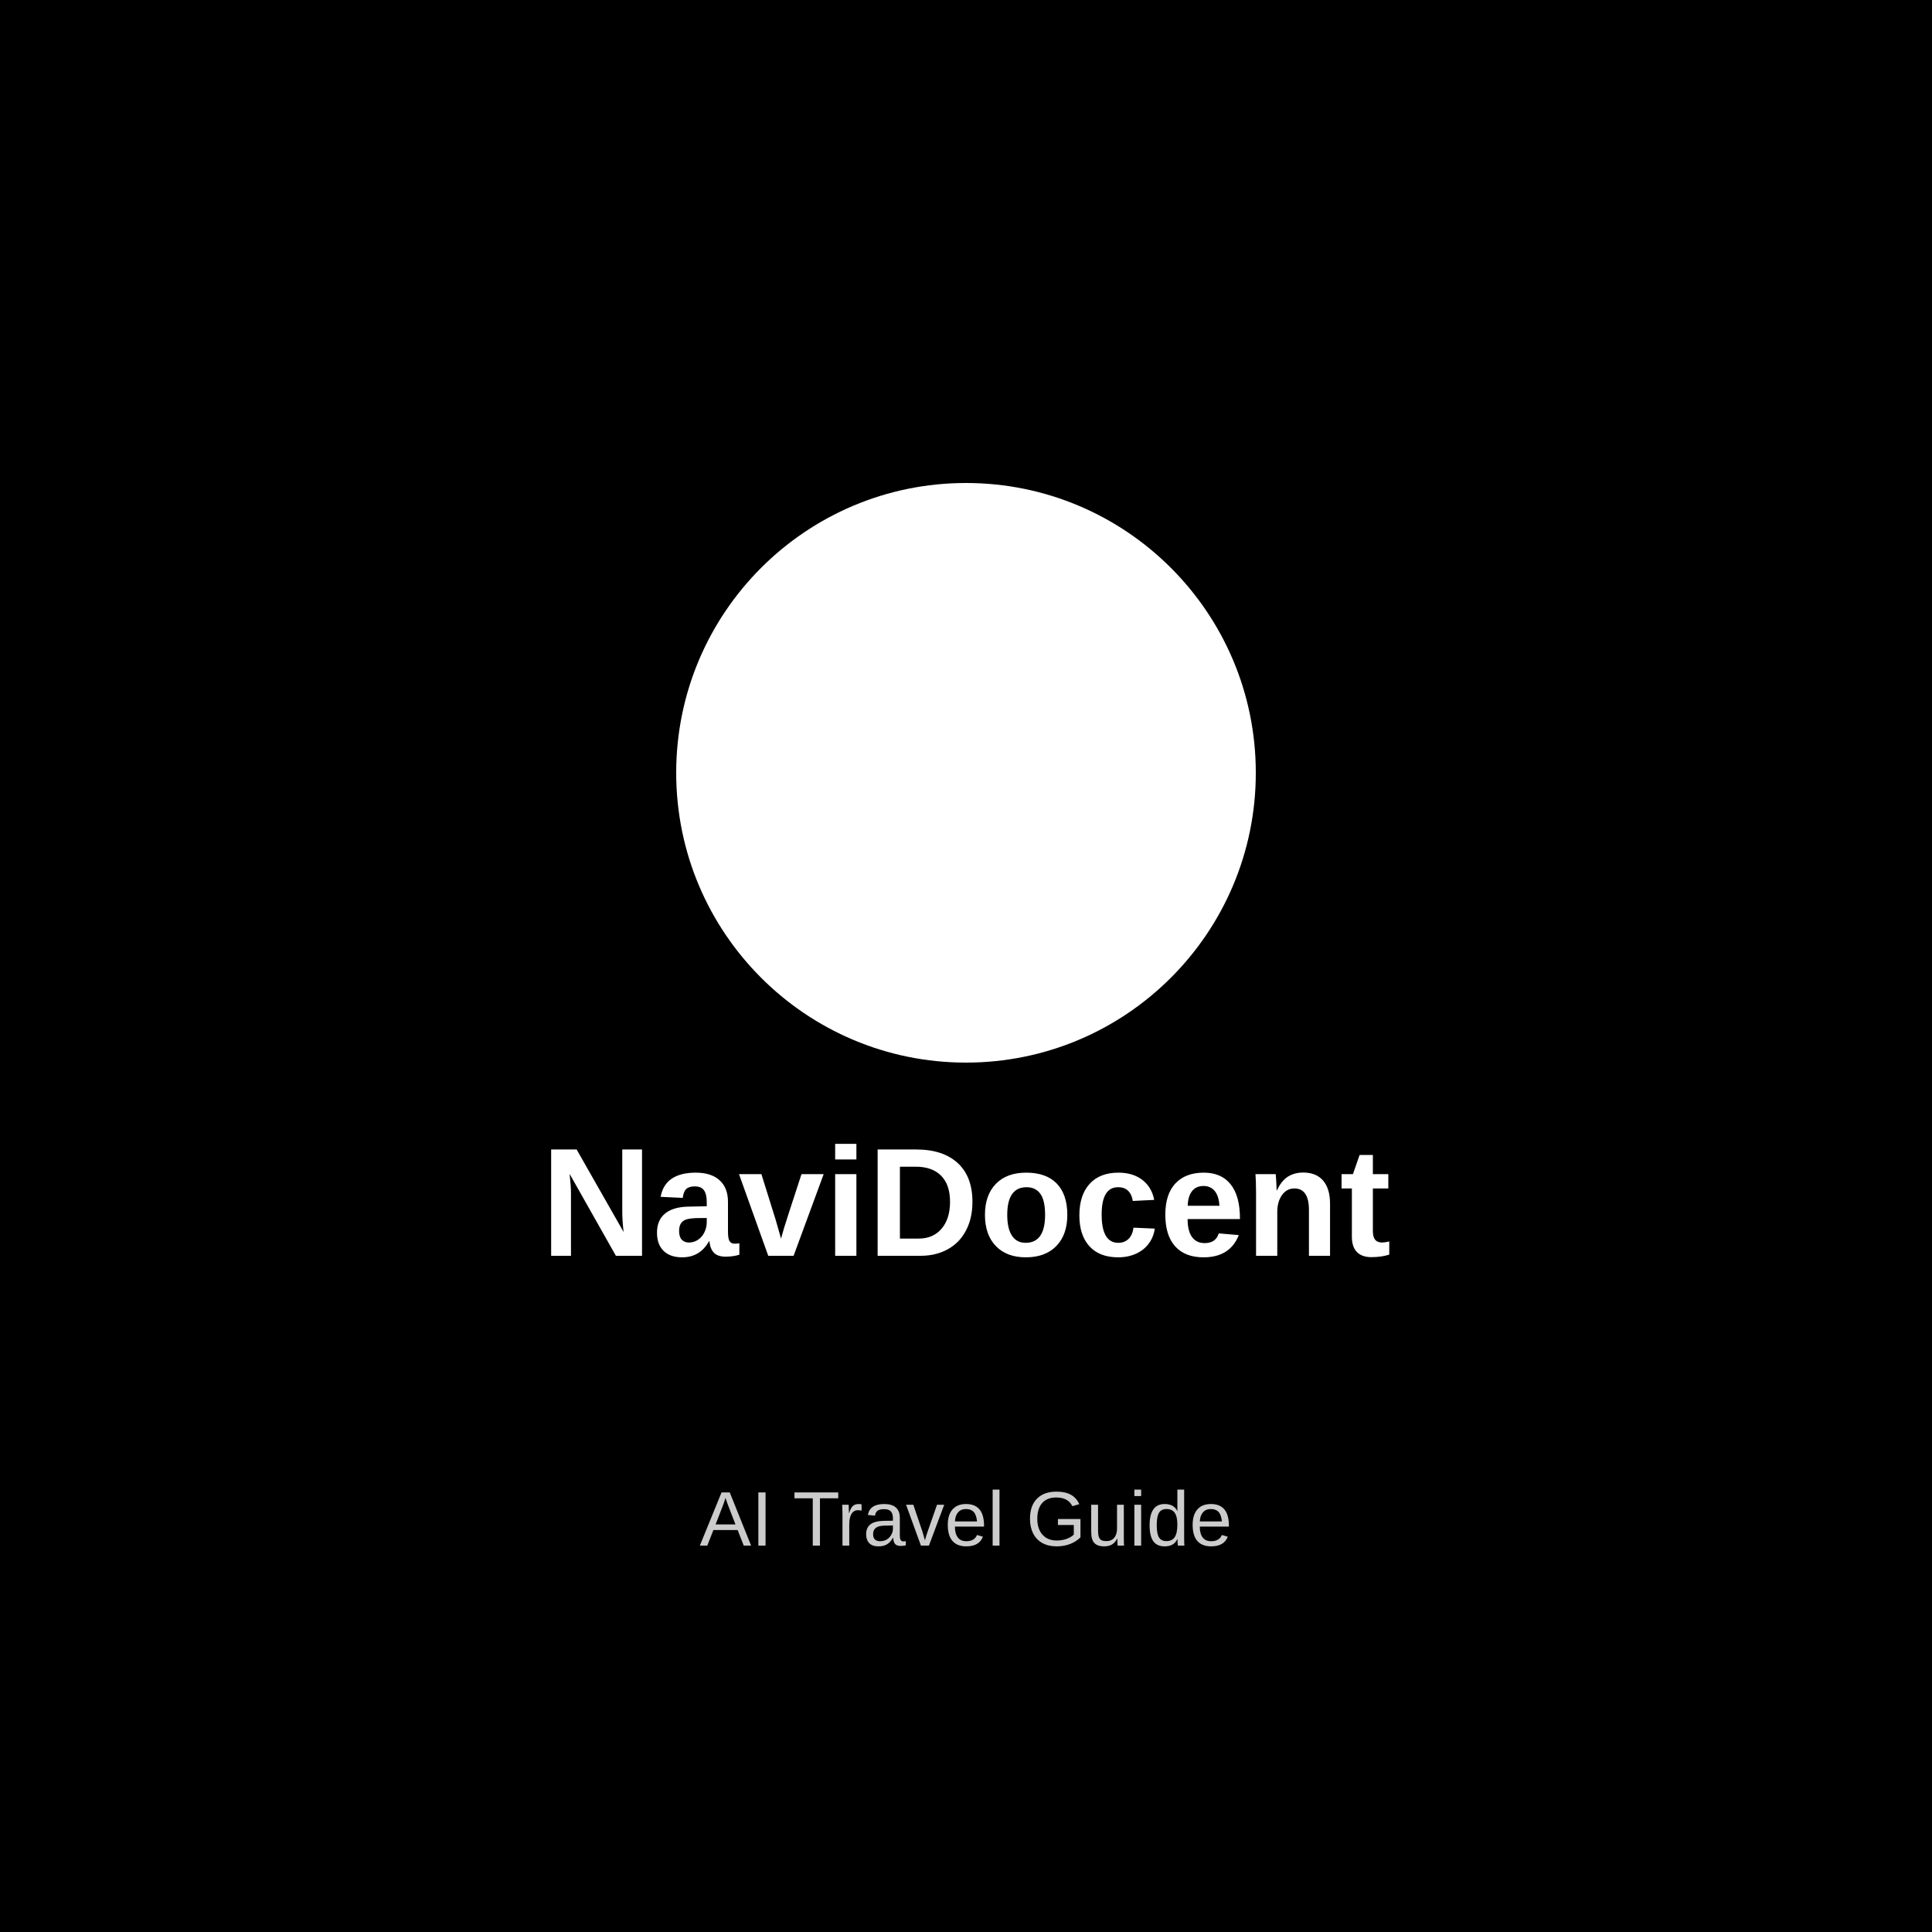
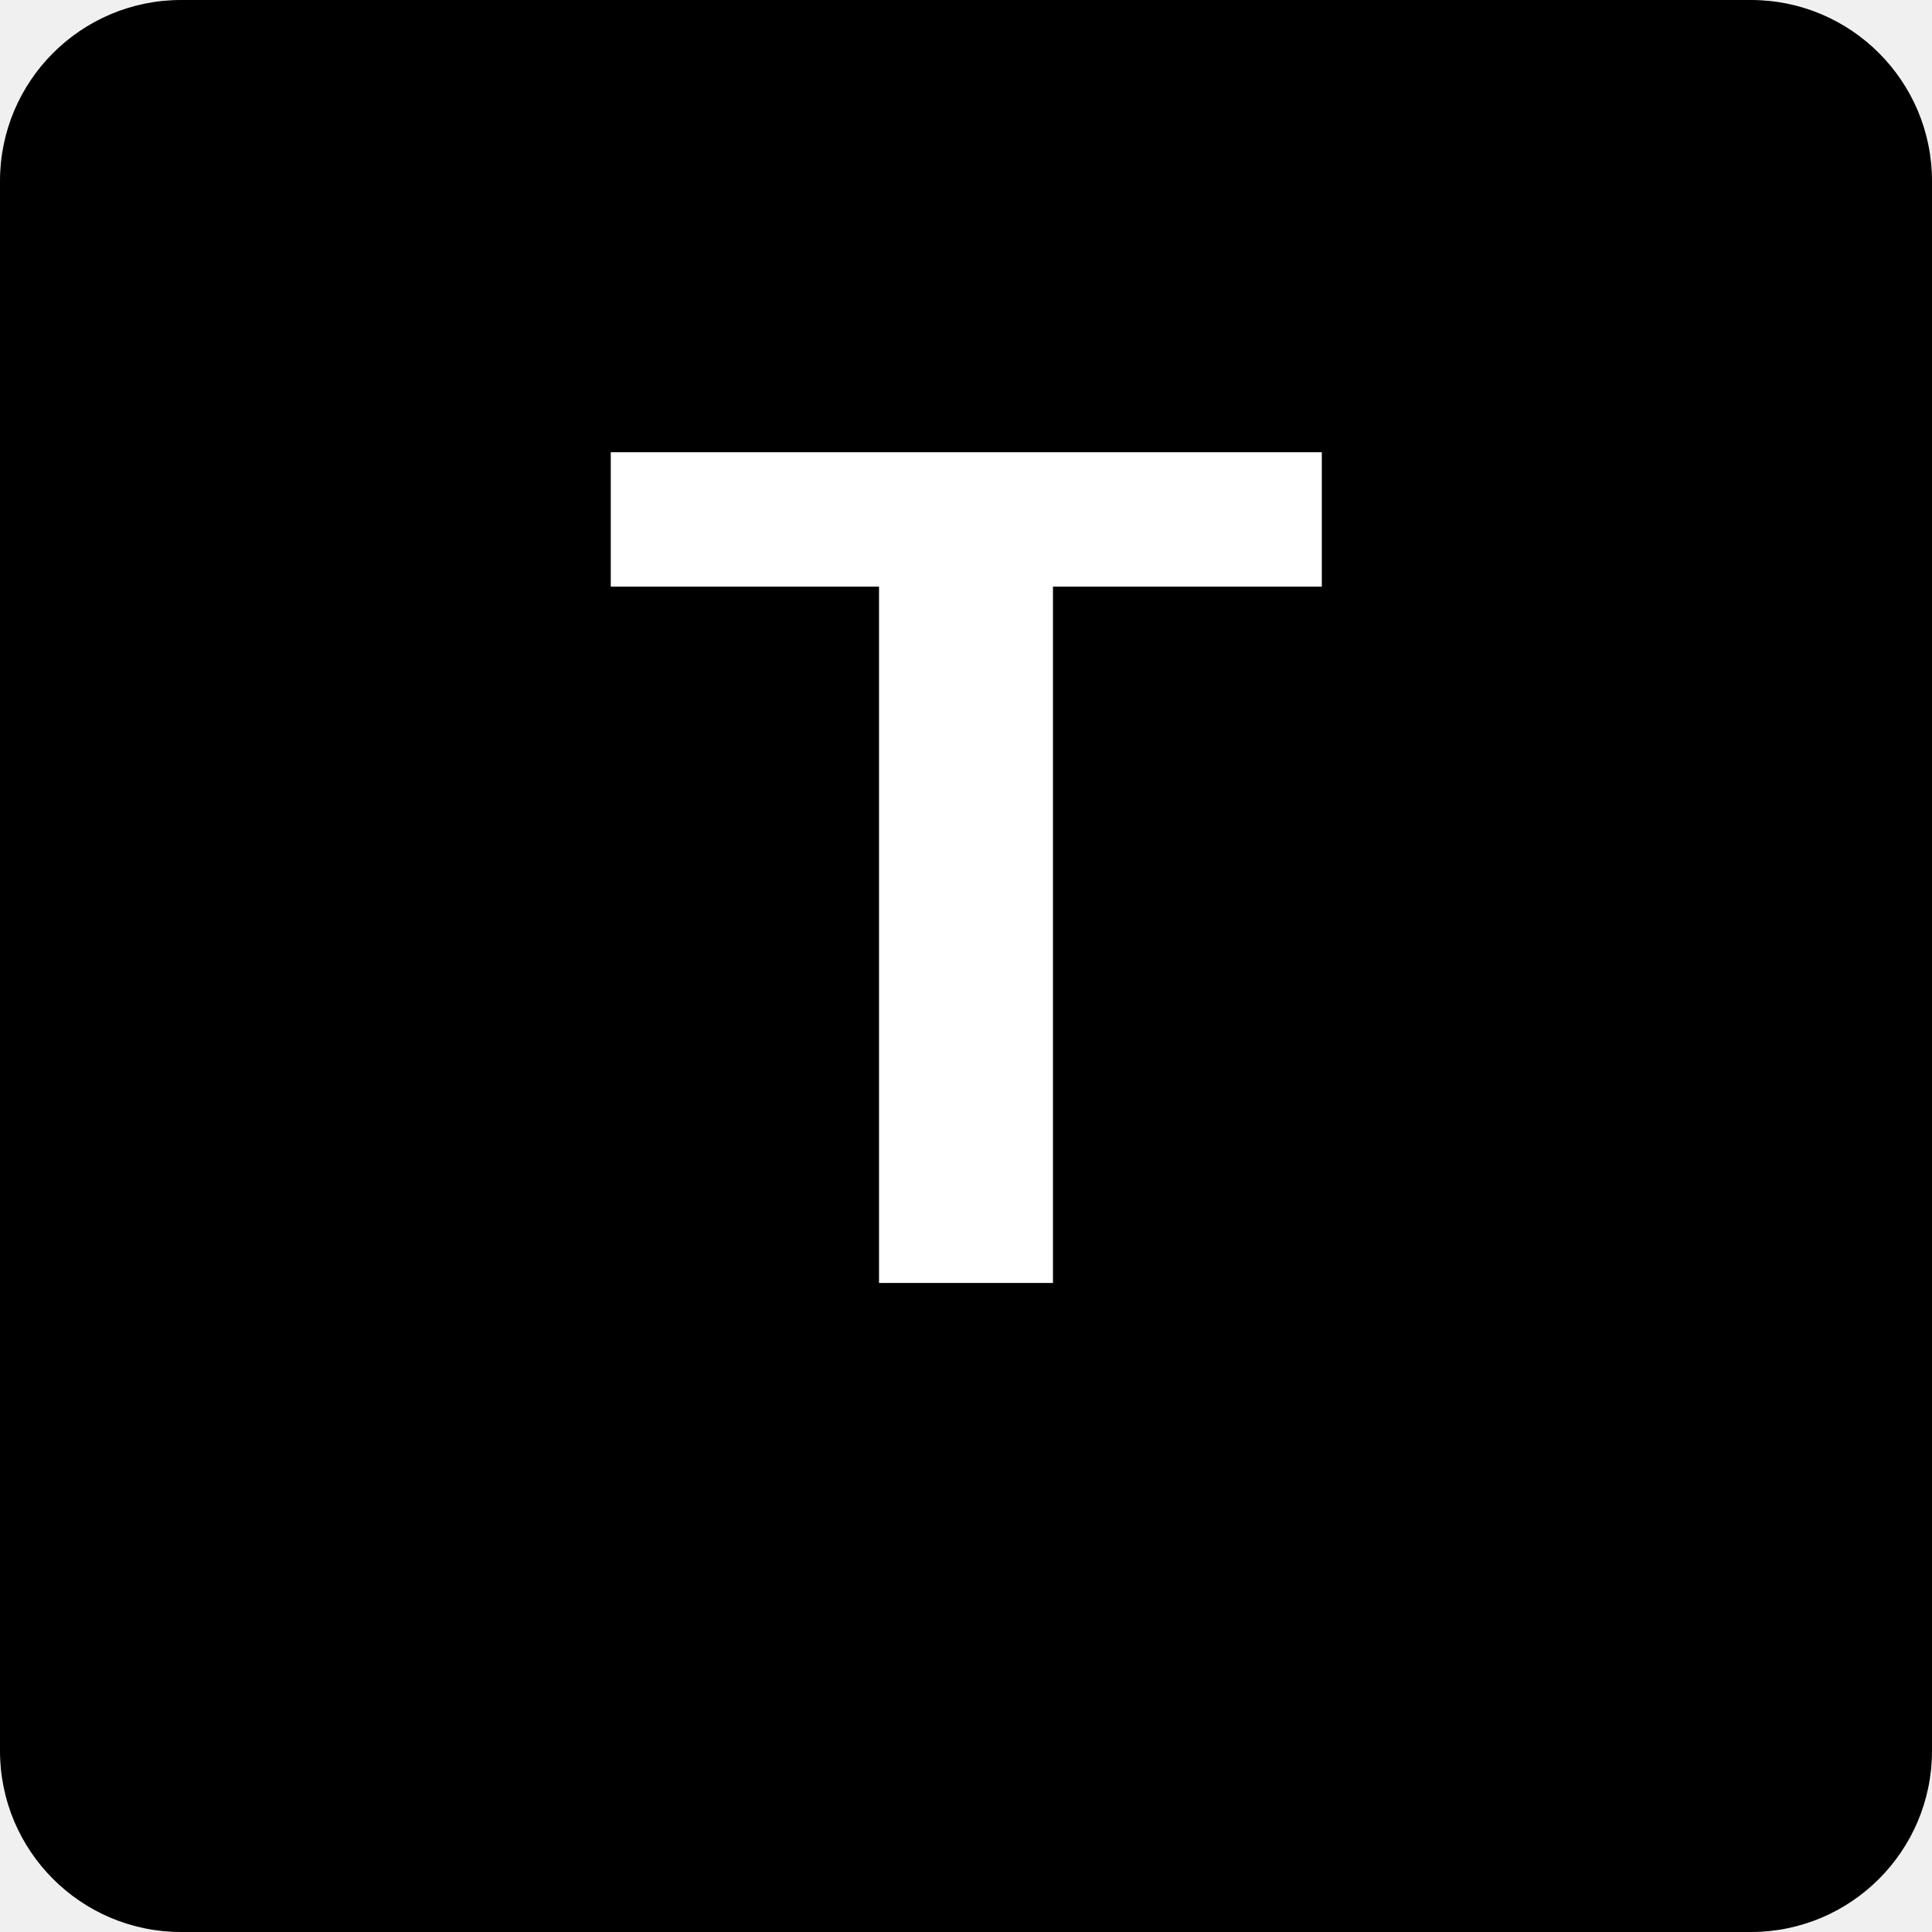
- <svg xmlns="http://www.w3.org/2000/svg" width="512" height="512">
-   <rect width="100%" height="100%" fill="#000000" />
-   <circle cx="50%" cy="40%" r="76.8" fill="#ffffff" />
-   <text x="50%" y="65%" text-anchor="middle" font-family="Arial, sans-serif" font-size="40.96" fill="#ffffff" font-weight="bold">NaviDocent</text>
-   <text x="50%" y="80%" text-anchor="middle" font-family="Arial, sans-serif" font-size="20.48" fill="#cccccc">AI Travel Guide</text>
+ <svg xmlns="http://www.w3.org/2000/svg" width="512" height="512" viewBox="0 0 512 512">
+   <rect width="512" height="512" rx="48" ry="48" fill="#000000" />
+   <text x="256" y="340" text-anchor="middle" font-family="Arial, sans-serif" font-size="320" fill="#ffffff" font-weight="bold">T</text>
</svg>
